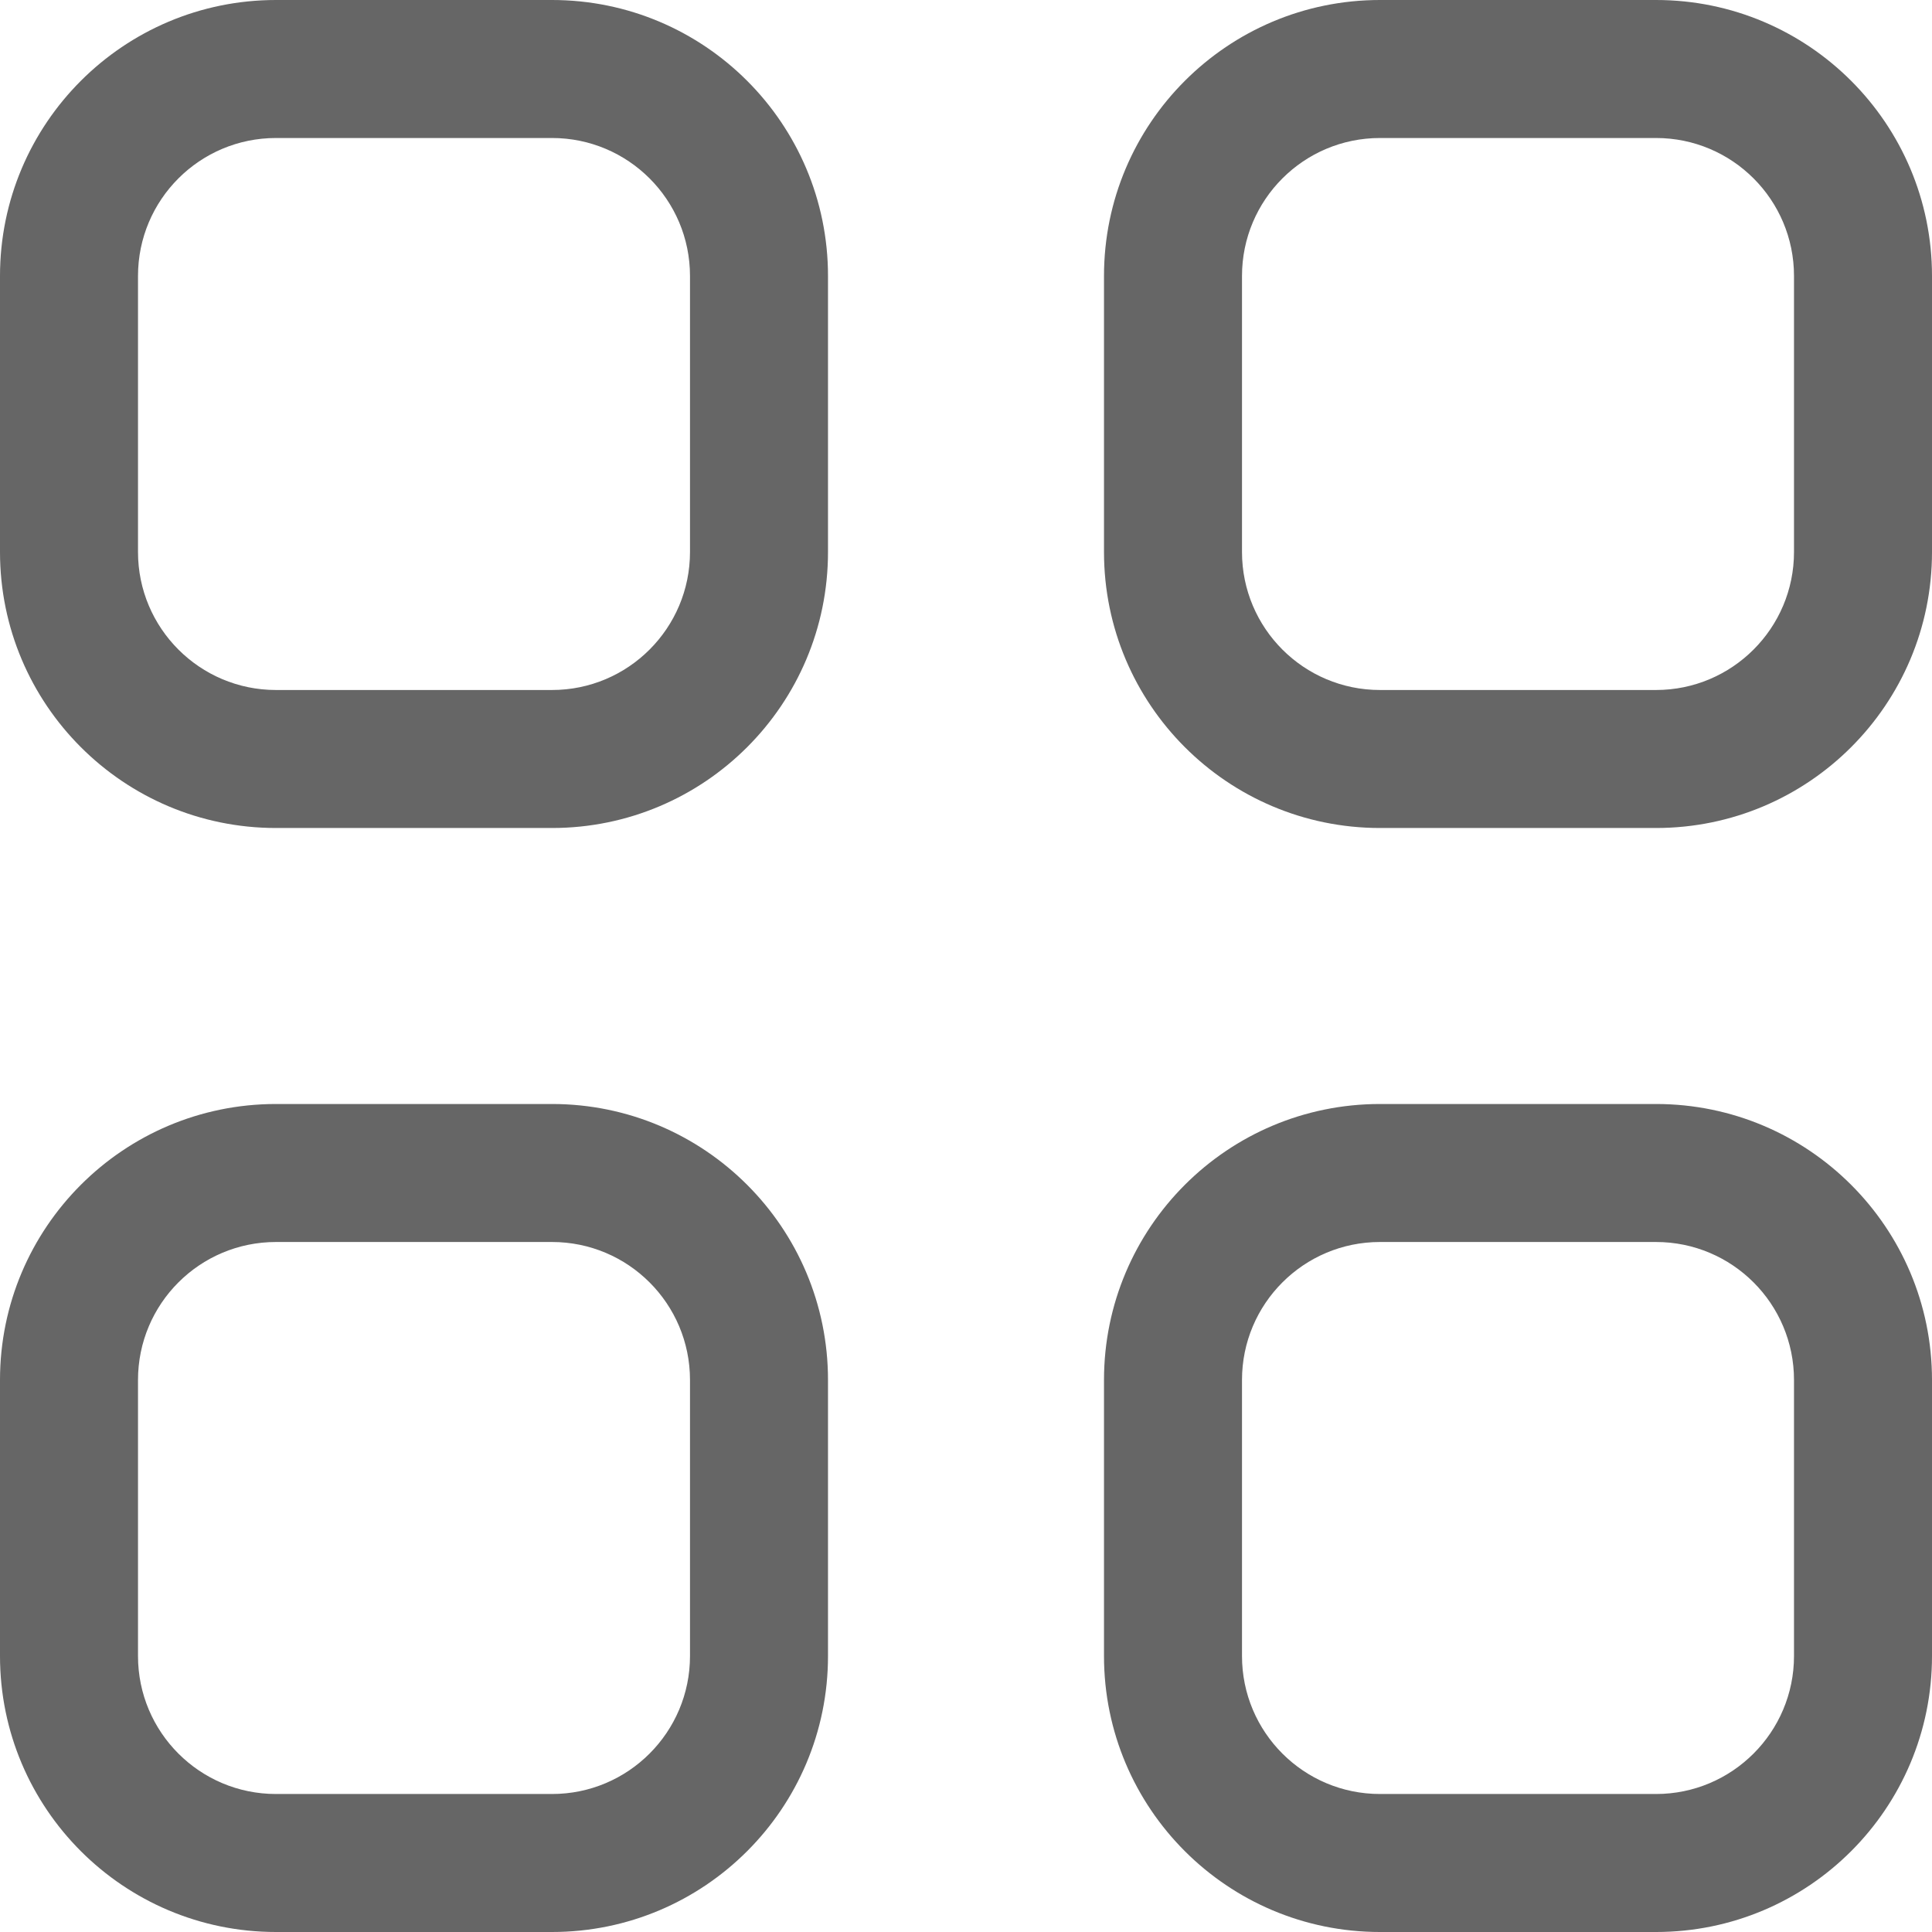
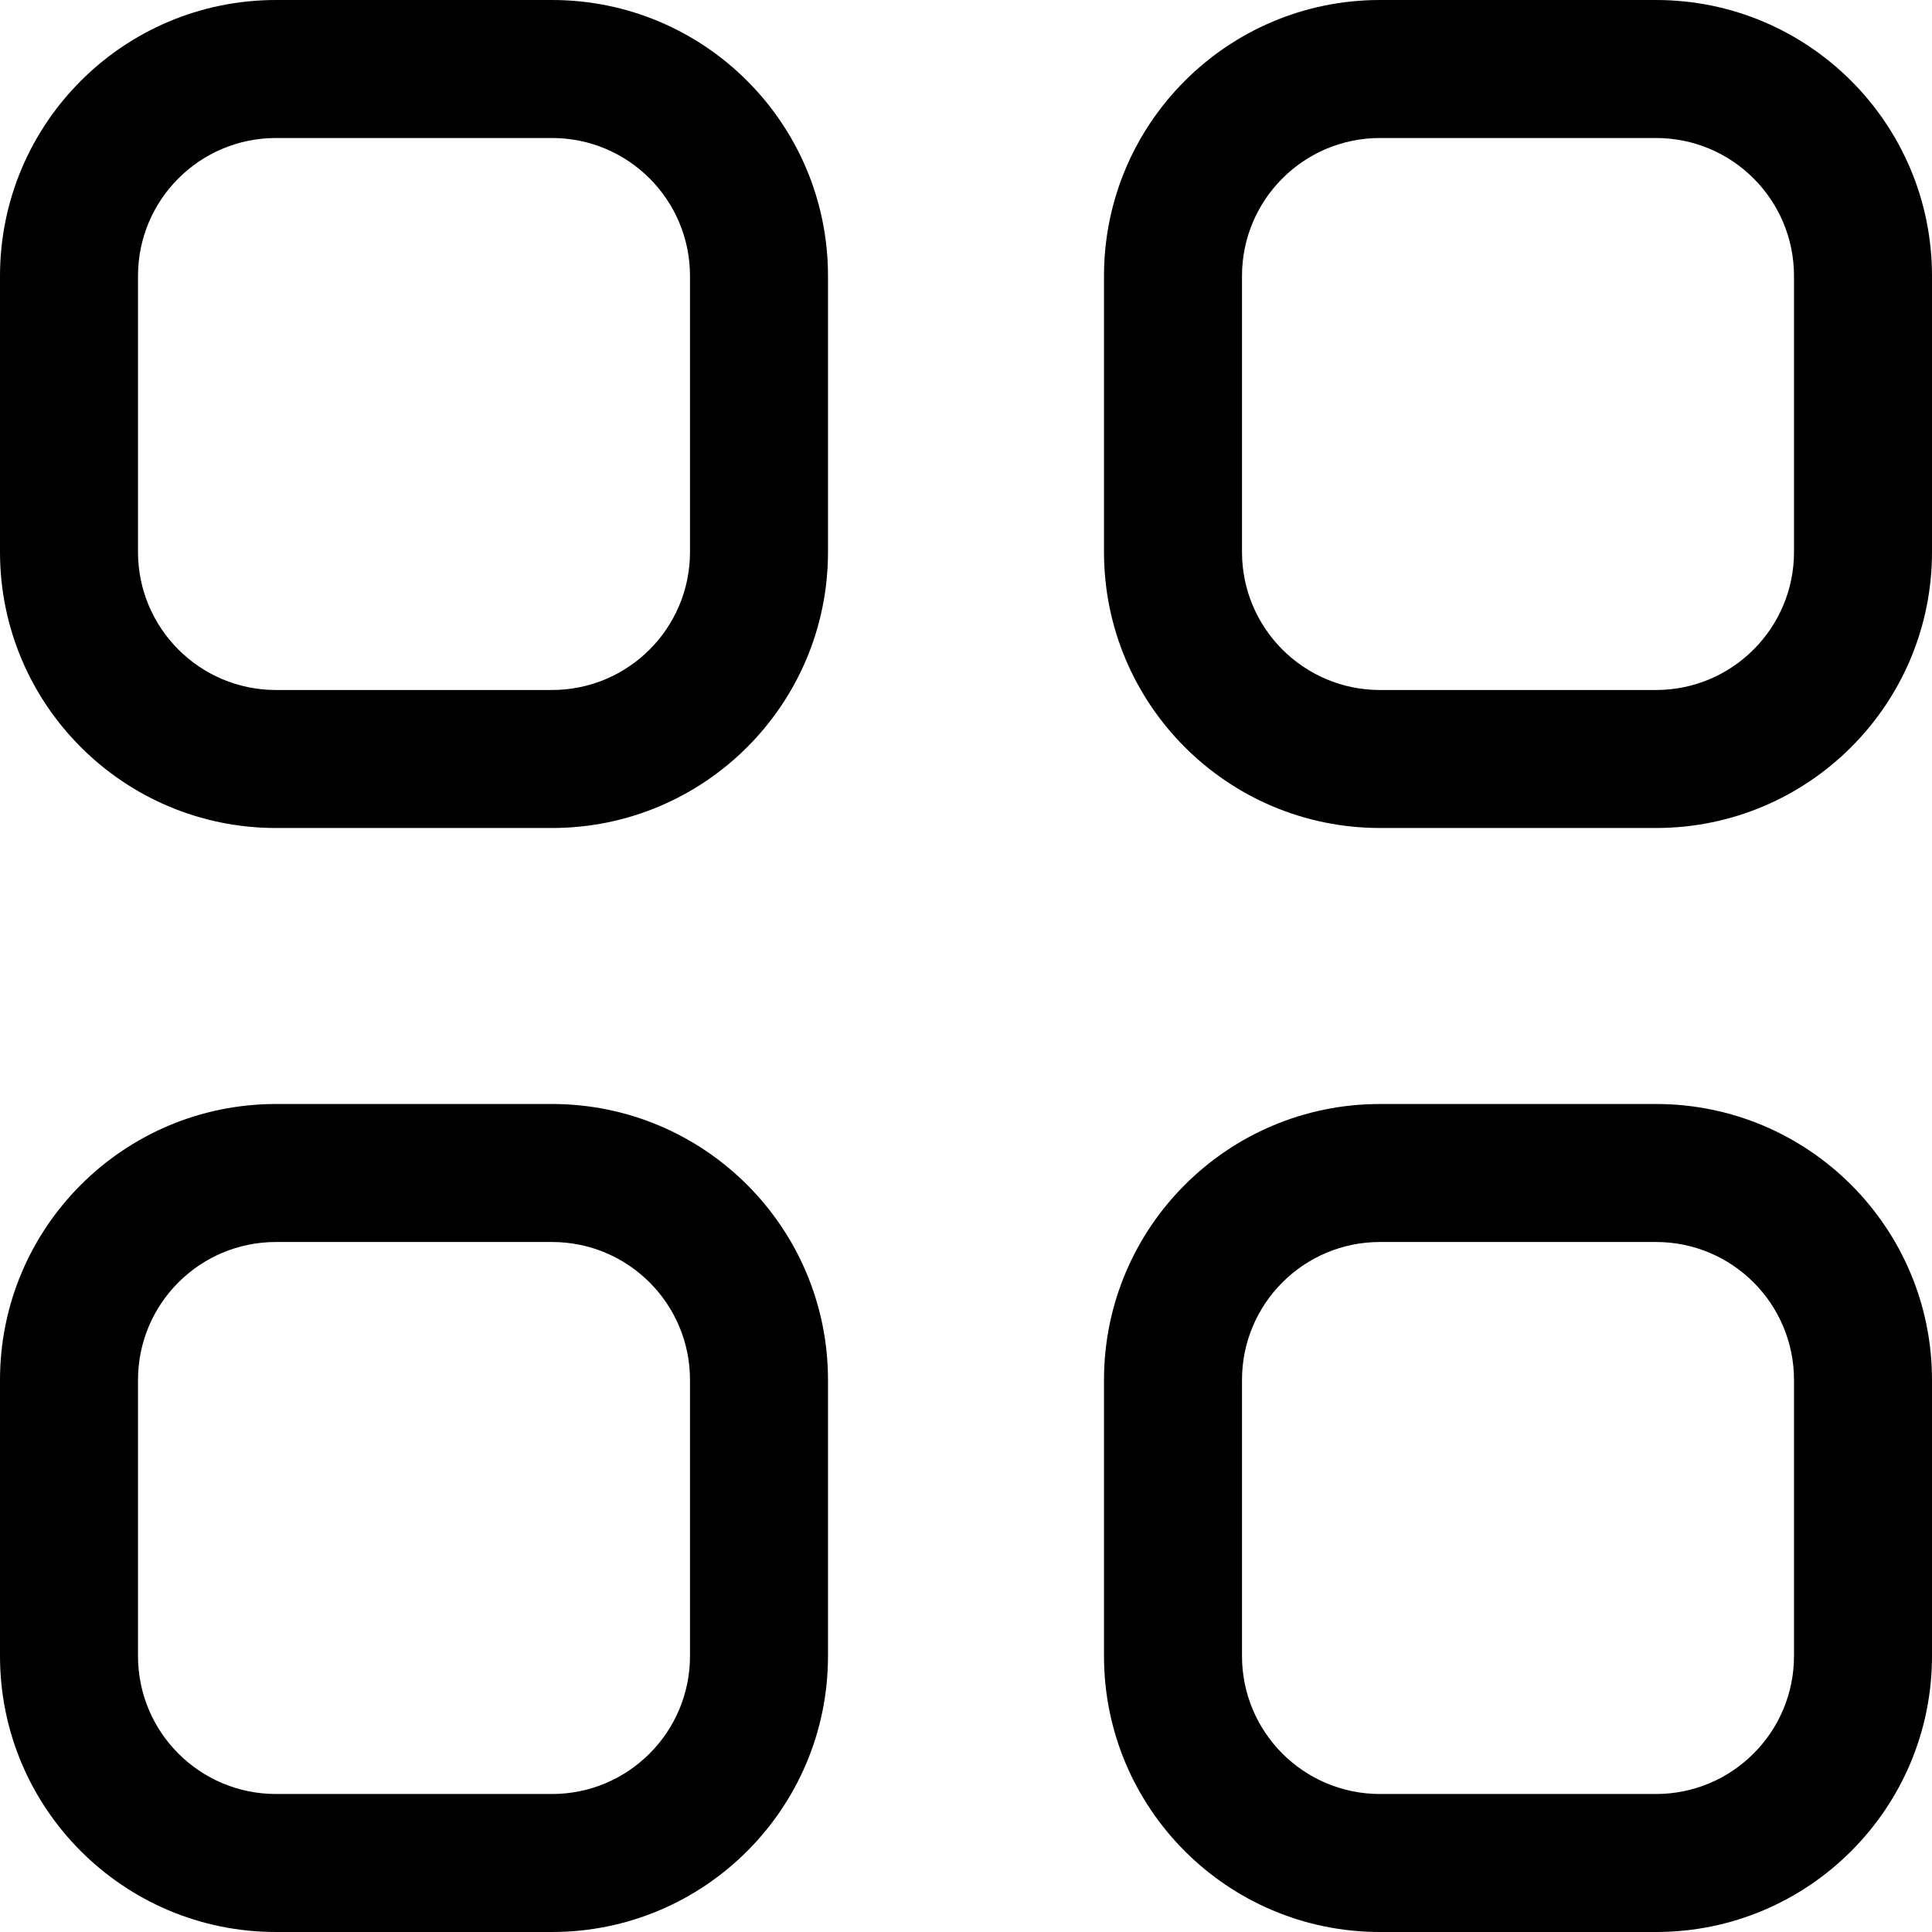
<svg xmlns="http://www.w3.org/2000/svg" version="1.1" id="Capa_1" x="0px" y="0px" width="612px" height="612px" viewBox="0 0 612 612" style="enable-background:new 0 0 612 612;" xml:space="preserve">
  <g>
    <g id="_x31__29_">
      <g>
-         <path d="M174.857,349.714H87.429C39.146,349.714,0,388.86,0,437.143v87.429C0,572.854,39.146,612,87.429,612h87.428     c48.283,0,87.429-39.146,87.429-87.429v-87.429C262.286,388.86,223.14,349.714,174.857,349.714z M218.571,524.571     c0,24.131-19.562,43.715-43.714,43.715H87.429c-24.152,0-43.714-19.562-43.714-43.715v-87.429     c0-24.152,19.562-43.714,43.714-43.714h87.428c24.152,0,43.714,19.562,43.714,43.714V524.571z M524.571,0h-87.429     c-48.282,0-87.429,39.146-87.429,87.429v87.429c0,48.282,39.146,87.428,87.429,87.428h87.429     c48.282,0,87.429-39.146,87.429-87.428V87.429C612,39.146,572.854,0,524.571,0z M568.286,174.857     c0,24.13-19.584,43.714-43.715,43.714h-87.429c-24.152,0-43.714-19.584-43.714-43.714V87.429     c0-24.152,19.562-43.714,43.714-43.714h87.429c24.152,0,43.715,19.562,43.715,43.714V174.857z M524.571,349.714h-87.429     c-48.282,0-87.429,39.146-87.429,87.429v87.429c0,48.282,39.146,87.429,87.429,87.429h87.429     C572.854,612,612,572.854,612,524.571v-87.429C612,388.86,572.854,349.714,524.571,349.714z M568.286,524.571     c0,24.131-19.584,43.715-43.715,43.715h-87.429c-24.152,0-43.714-19.562-43.714-43.715v-87.429     c0-24.152,19.562-43.714,43.714-43.714h87.429c24.152,0,43.715,19.562,43.715,43.714V524.571z M174.857,0H87.429     C39.146,0,0,39.146,0,87.429v87.429c0,48.282,39.146,87.428,87.429,87.428h87.428c48.283,0,87.429-39.146,87.429-87.428V87.429     C262.286,39.146,223.14,0,174.857,0z M218.571,174.857c0,24.13-19.562,43.714-43.714,43.714H87.429     c-24.152,0-43.714-19.584-43.714-43.714V87.429c0-24.152,19.562-43.714,43.714-43.714h87.428     c24.152,0,43.714,19.562,43.714,43.714V174.857z" fill="rgba(0, 0, 0, 0.6)" />
+         <path d="M174.857,349.714H87.429C39.146,349.714,0,388.86,0,437.143v87.429C0,572.854,39.146,612,87.429,612h87.428     c48.283,0,87.429-39.146,87.429-87.429v-87.429C262.286,388.86,223.14,349.714,174.857,349.714z M218.571,524.571     c0,24.131-19.562,43.715-43.714,43.715H87.429c-24.152,0-43.714-19.562-43.714-43.715v-87.429     c0-24.152,19.562-43.714,43.714-43.714h87.428c24.152,0,43.714,19.562,43.714,43.714V524.571z M524.571,0h-87.429     c-48.282,0-87.429,39.146-87.429,87.429v87.429c0,48.282,39.146,87.428,87.429,87.428h87.429     c48.282,0,87.429-39.146,87.429-87.428V87.429C612,39.146,572.854,0,524.571,0z M568.286,174.857     c0,24.13-19.584,43.714-43.715,43.714h-87.429c-24.152,0-43.714-19.584-43.714-43.714V87.429     c0-24.152,19.562-43.714,43.714-43.714h87.429c24.152,0,43.715,19.562,43.715,43.714V174.857z M524.571,349.714h-87.429     c-48.282,0-87.429,39.146-87.429,87.429v87.429c0,48.282,39.146,87.429,87.429,87.429h87.429     C572.854,612,612,572.854,612,524.571v-87.429C612,388.86,572.854,349.714,524.571,349.714z M568.286,524.571     c0,24.131-19.584,43.715-43.715,43.715h-87.429c-24.152,0-43.714-19.562-43.714-43.715v-87.429     c0-24.152,19.562-43.714,43.714-43.714h87.429c24.152,0,43.715,19.562,43.715,43.714V524.571z M174.857,0H87.429     C39.146,0,0,39.146,0,87.429v87.429c0,48.282,39.146,87.428,87.429,87.428h87.428c48.283,0,87.429-39.146,87.429-87.428V87.429     C262.286,39.146,223.14,0,174.857,0z M218.571,174.857c0,24.13-19.562,43.714-43.714,43.714H87.429     c-24.152,0-43.714-19.584-43.714-43.714V87.429c0-24.152,19.562-43.714,43.714-43.714h87.428     c24.152,0,43.714,19.562,43.714,43.714V174.857z" />
      </g>
    </g>
  </g>
  <g>
</g>
  <g>
</g>
  <g>
</g>
  <g>
</g>
  <g>
</g>
  <g>
</g>
  <g>
</g>
  <g>
</g>
  <g>
</g>
  <g>
</g>
  <g>
</g>
  <g>
</g>
  <g>
</g>
  <g>
</g>
  <g>
</g>
</svg>
